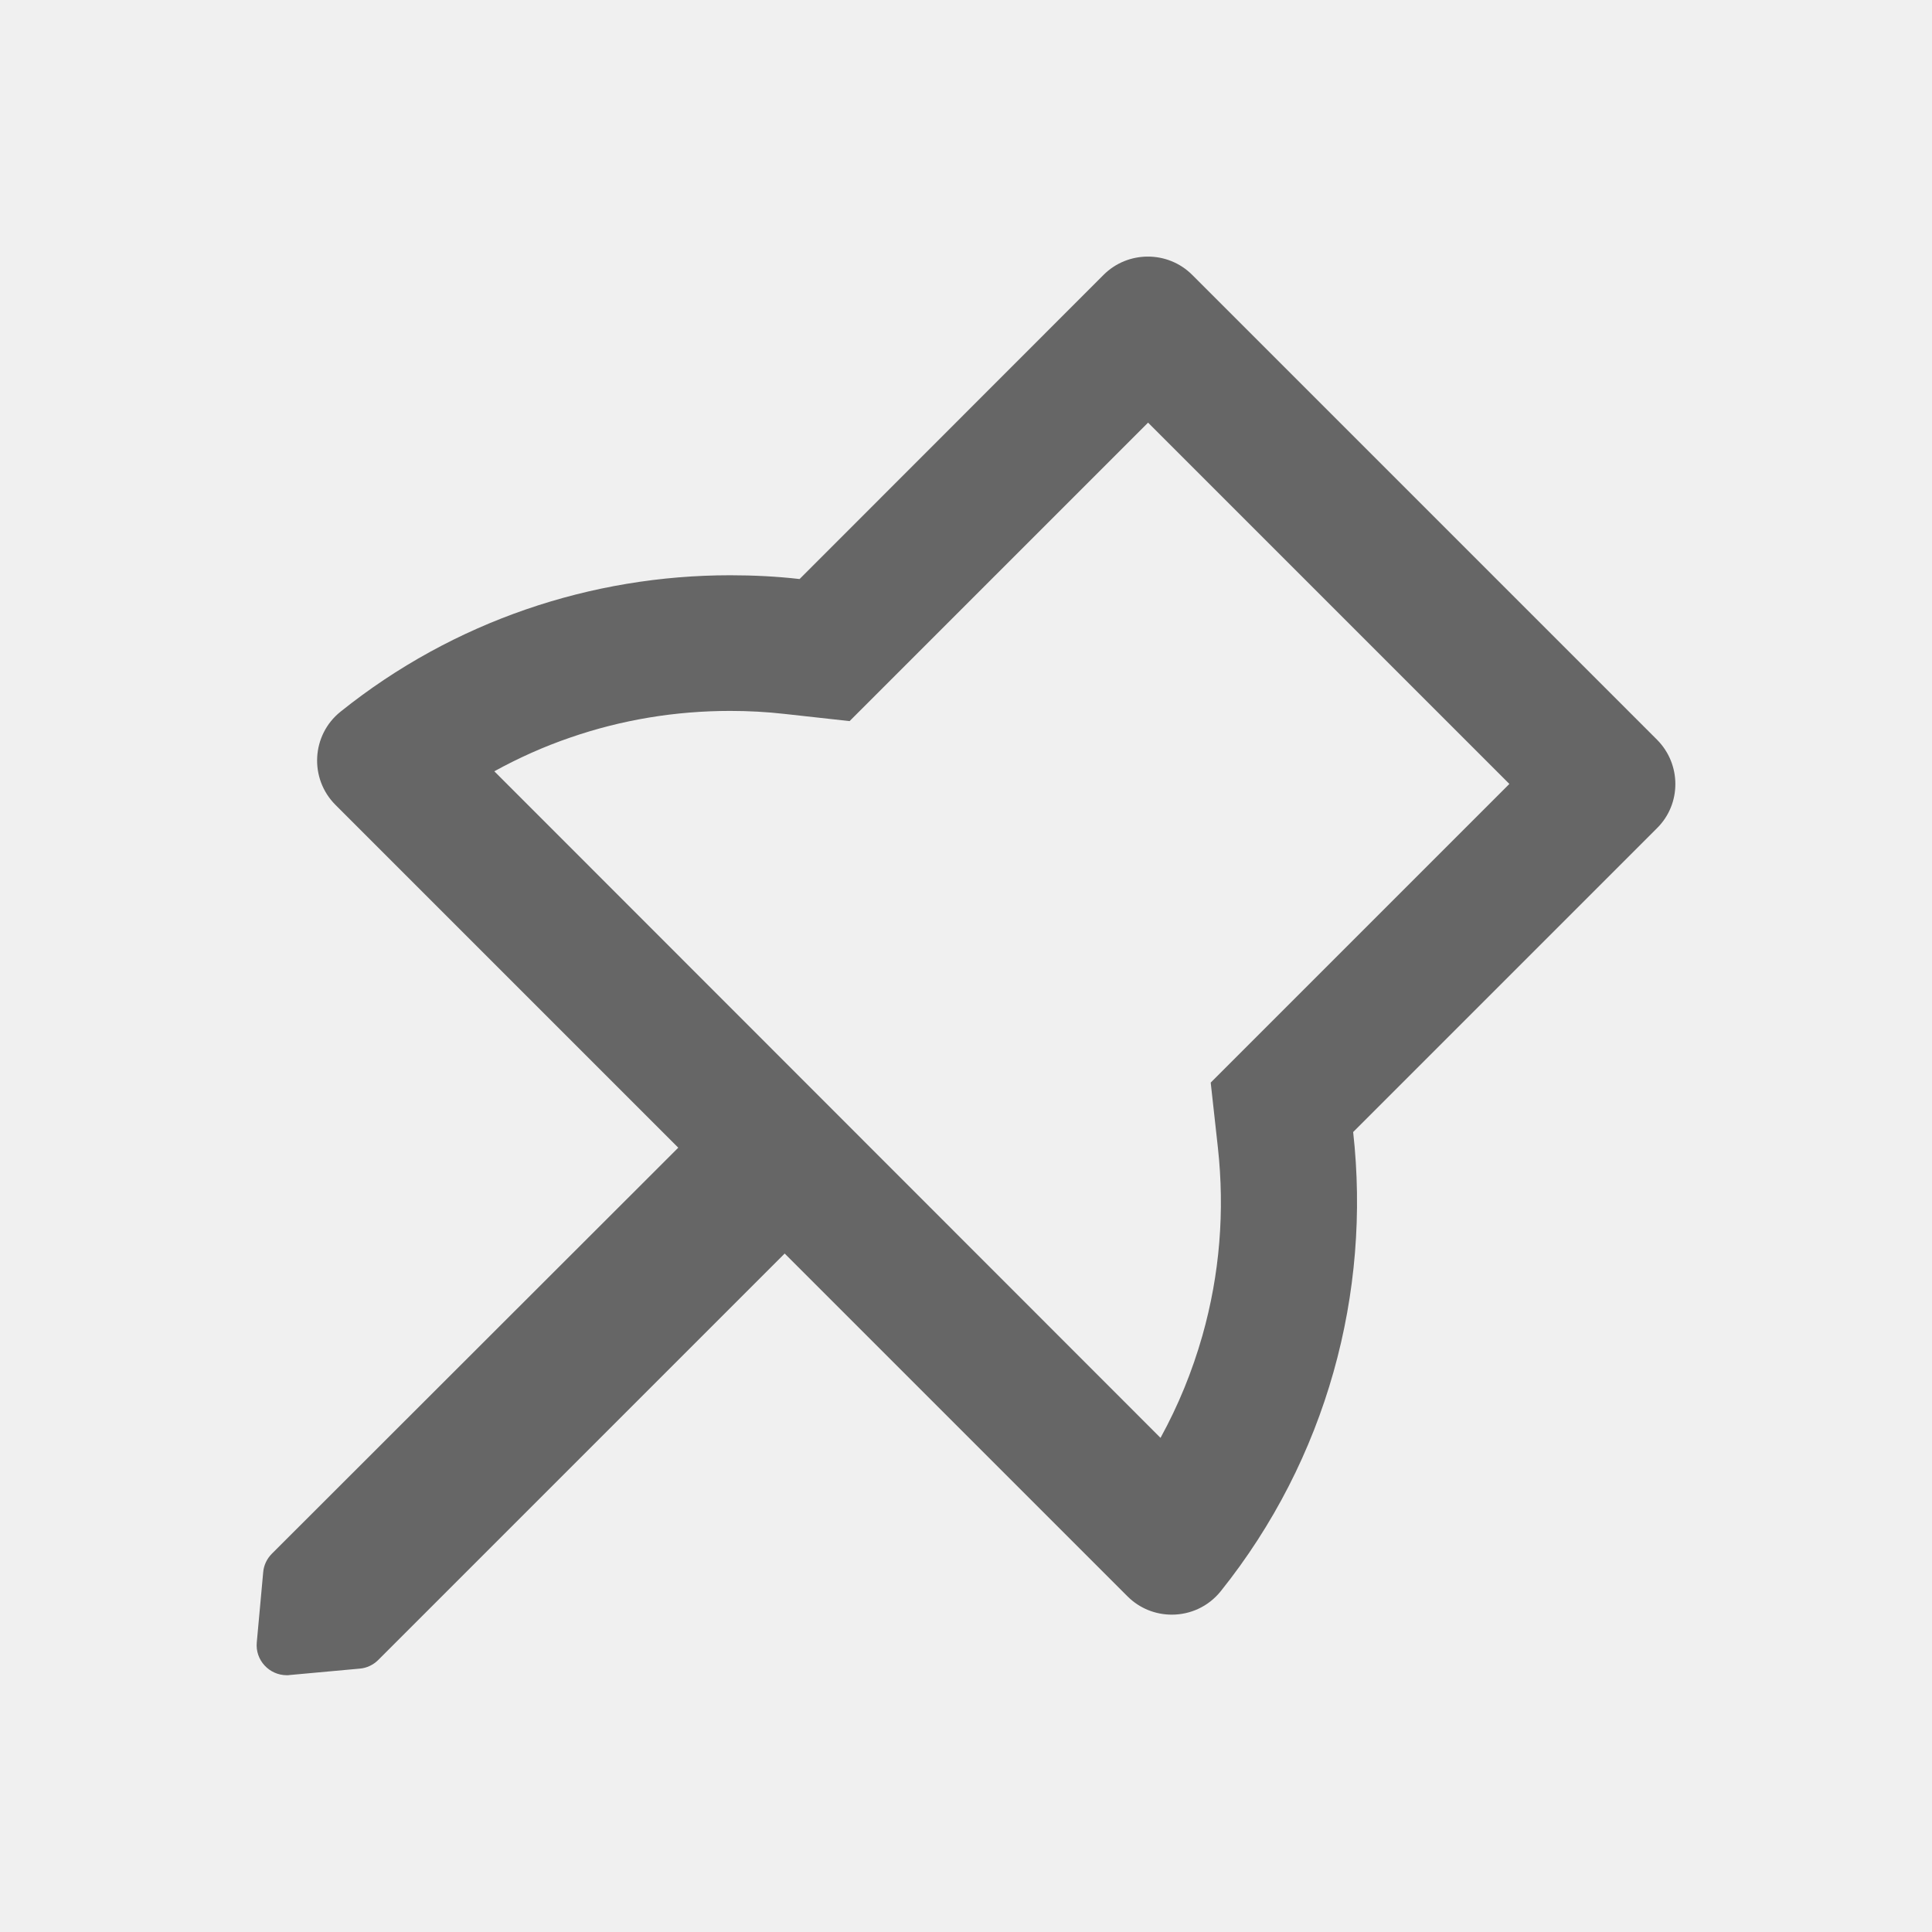
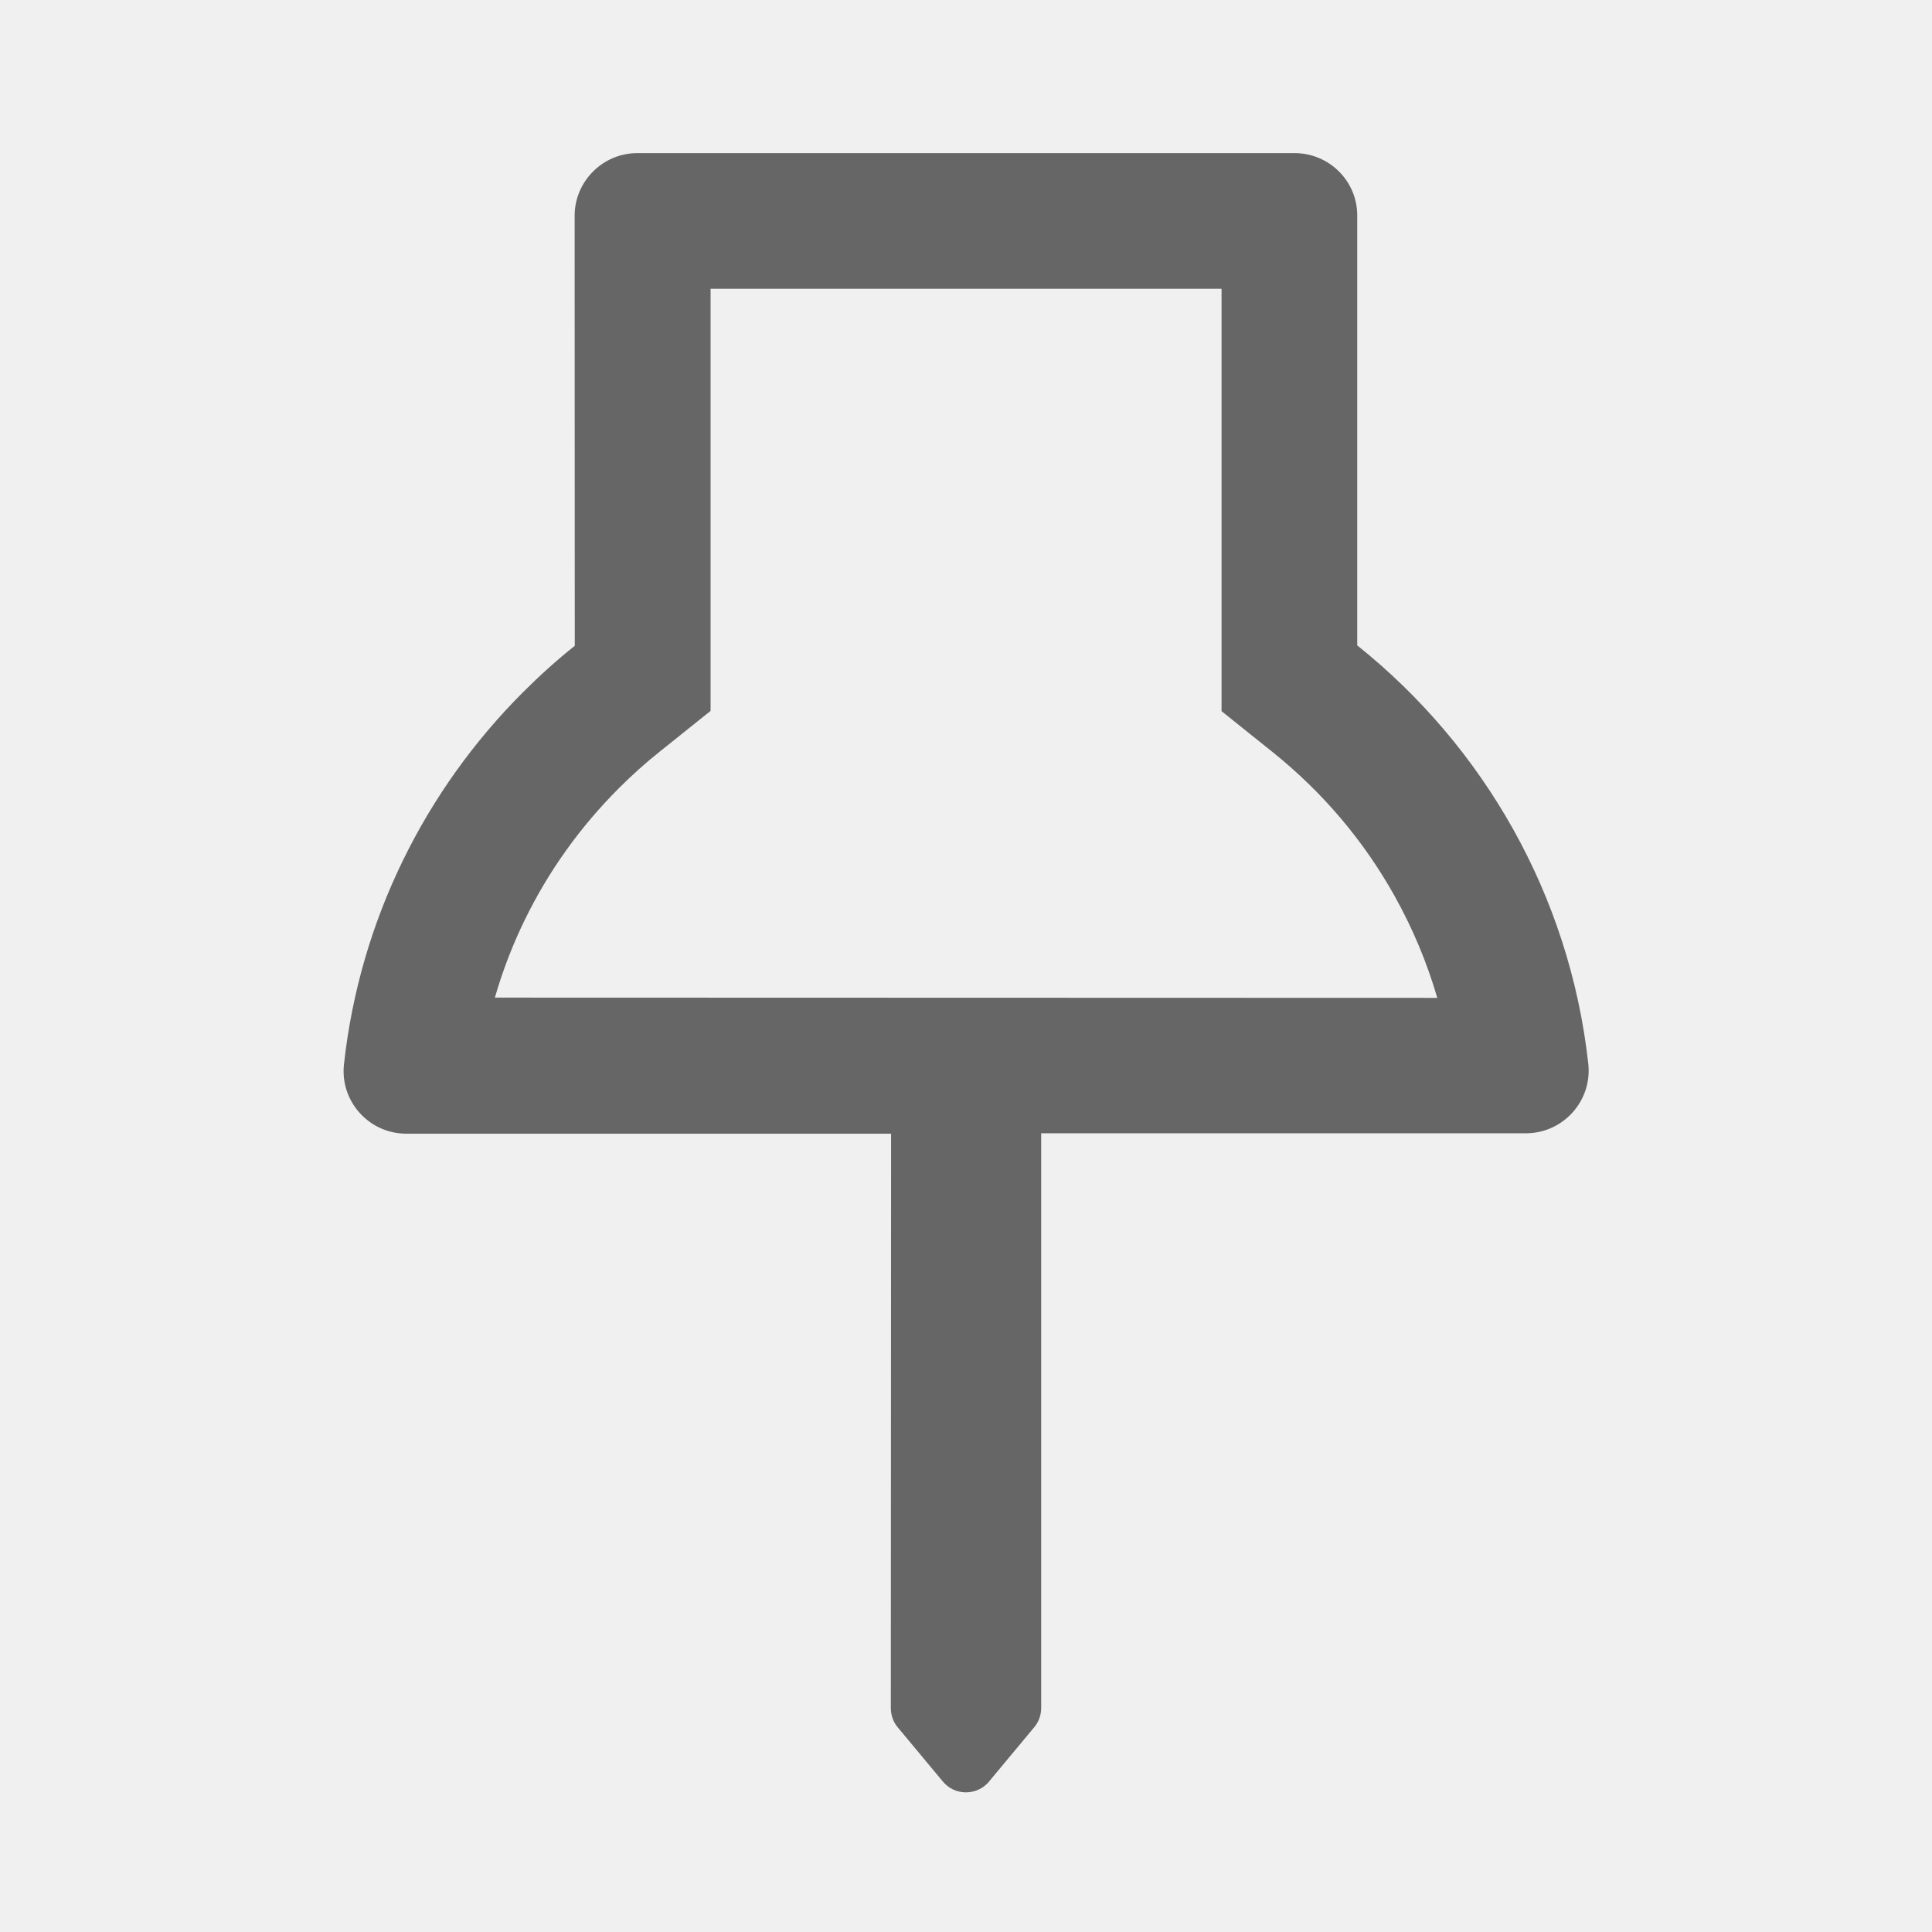
- <svg xmlns="http://www.w3.org/2000/svg" t="1771084675635" class="icon" viewBox="0 0 1024 1024" version="1.1" p-id="5562" width="200" height="200">
-   <path d="M878.3 392.1L631.9 145.7c-6.5-6.5-15-9.7-23.5-9.7s-17 3.2-23.5 9.7L423.8 306.9c-12.2-1.4-24.5-2-36.8-2-73.2 0-146.4 24.1-206.5 72.3-15.4 12.3-16.7 35.4-2.7 49.4l181.7 181.7-215.4 215.2c-2.6 2.6-4.3 6.1-4.6 9.8l-3.4 37.2c-0.9 9.4 6.6 17.4 15.9 17.4 0.5 0 1 0 1.5-0.1l37.2-3.4c3.7-0.3 7.2-2 9.8-4.6l215.4-215.4 181.7 181.7c6.5 6.5 15 9.7 23.5 9.7 9.7 0 19.3-4.2 25.9-12.4 56.3-70.3 79.7-158.3 70.2-243.4l161.1-161.1c12.9-12.8 12.9-33.8 0-46.8zM666.2 549.3l-24.5 24.5 3.8 34.4c3.7 33.7 1 67.2-8.2 99.7-5.4 19-12.8 37.1-22.2 54.2L262 408.8c12.9-7.1 26.3-13.1 40.3-17.9 27.2-9.4 55.7-14.1 84.7-14.1 9.6 0 19.3 0.5 28.9 1.6l34.4 3.8 24.5-24.5L608.5 224 800 415.5 666.2 549.3z" p-id="5563" fill="#666666" />
+ <svg xmlns="http://www.w3.org/2000/svg" width="200" height="200" viewBox="0 0 200 200" fill="none">
+   <g clip-path="url(#clip0_323_1288)">
+     <path d="M134.036 15.85L65.977 15.85C64.182 15.85 62.566 16.582 61.392 17.756C60.218 18.93 59.486 20.545 59.486 22.341L59.5 66.853C57.622 68.344 55.84 69.96 54.142 71.659C44.032 81.768 37.251 95.206 35.608 110.163C35.18 113.988 38.19 117.358 42.057 117.358L92.245 117.358L92.218 176.827C92.218 177.545 92.466 178.263 92.936 178.816L97.604 184.423C98.778 185.845 100.918 185.915 102.203 184.63C102.272 184.561 102.341 184.492 102.396 184.409L107.064 178.802C107.534 178.25 107.782 177.531 107.782 176.813L107.782 117.317L157.97 117.317C159.766 117.317 161.382 116.585 162.556 115.411C163.895 114.071 164.641 112.165 164.42 110.122C162.486 92.637 153.565 77.252 140.5 66.811L140.5 22.313C140.514 18.764 137.613 15.864 134.036 15.85ZM126.454 66.853L126.454 73.62L131.73 77.846C136.895 81.989 141.149 86.989 144.367 92.748C146.245 96.118 147.723 99.639 148.786 103.299L51.228 103.271C52.029 100.509 53.051 97.83 54.321 95.234C56.779 90.179 60.066 85.594 64.072 81.589C65.397 80.263 66.806 78.992 68.284 77.818L73.559 73.592V66.825V29.895L126.454 29.895V66.853Z" fill="#666666" />
+   </g>
+   <defs>
+     <clipPath id="clip0_323_1288">
+       <rect width="200" height="200" fill="white" />
+     </clipPath>
+   </defs>
</svg>
